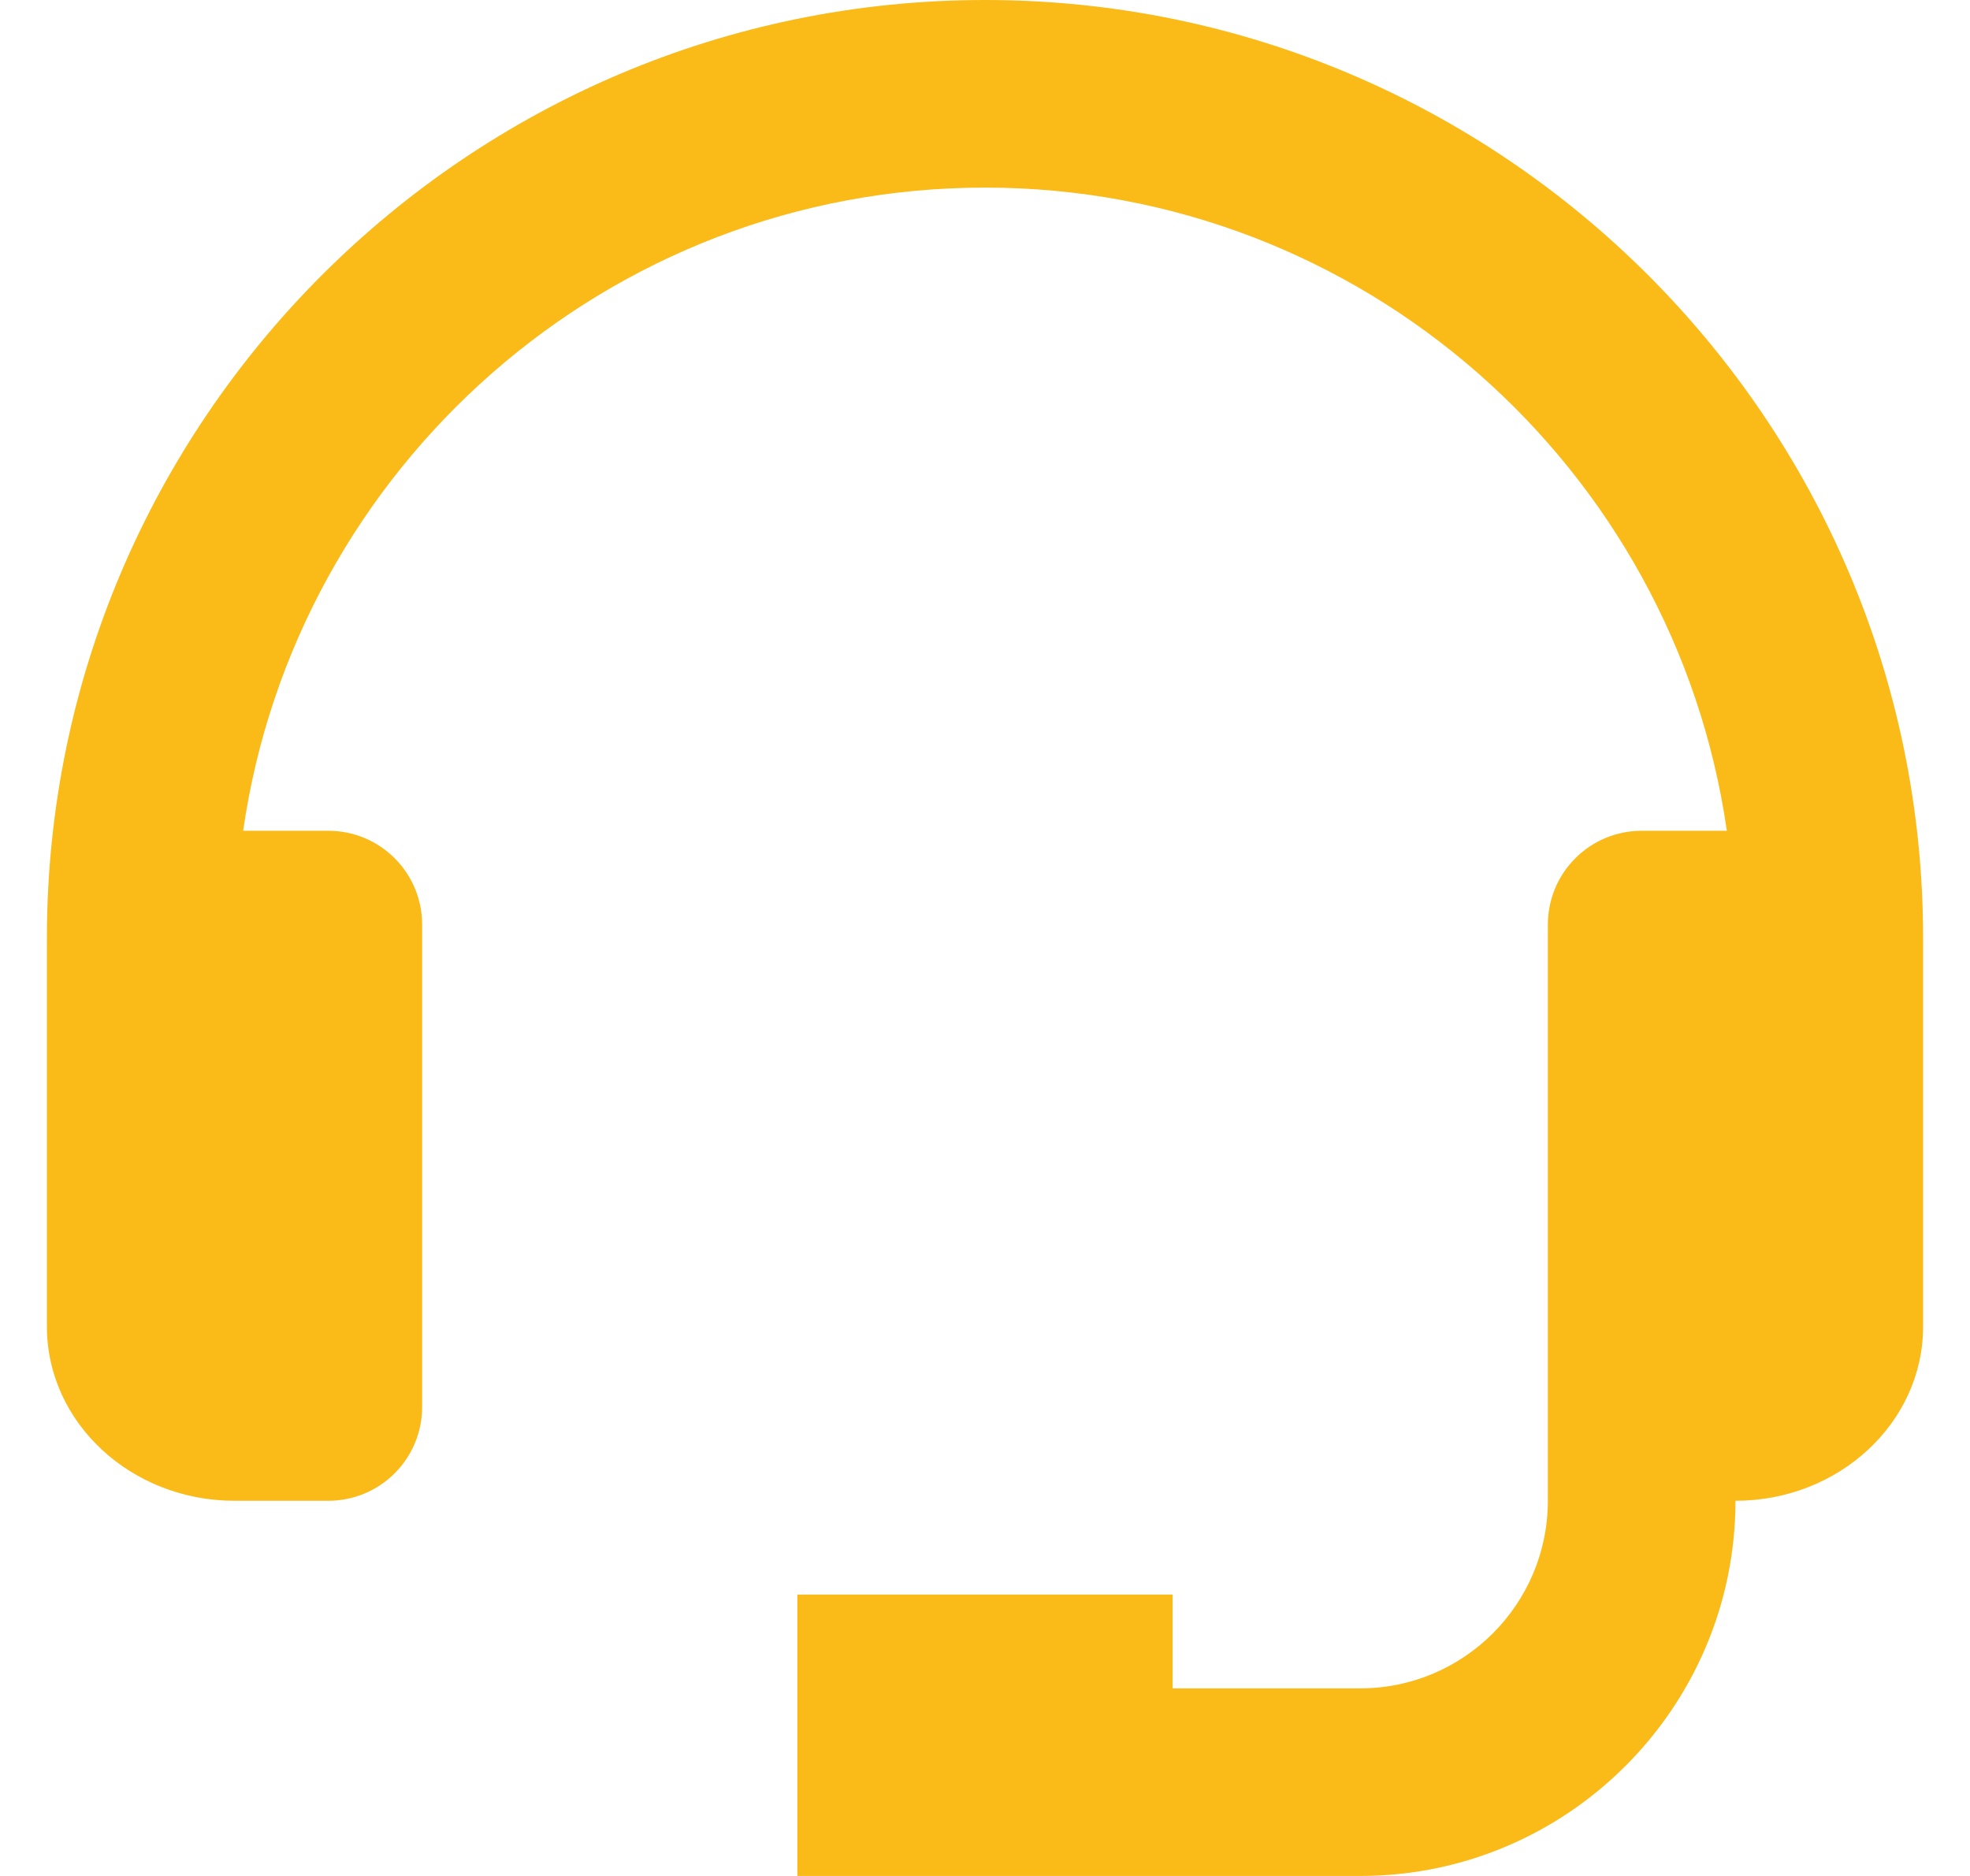
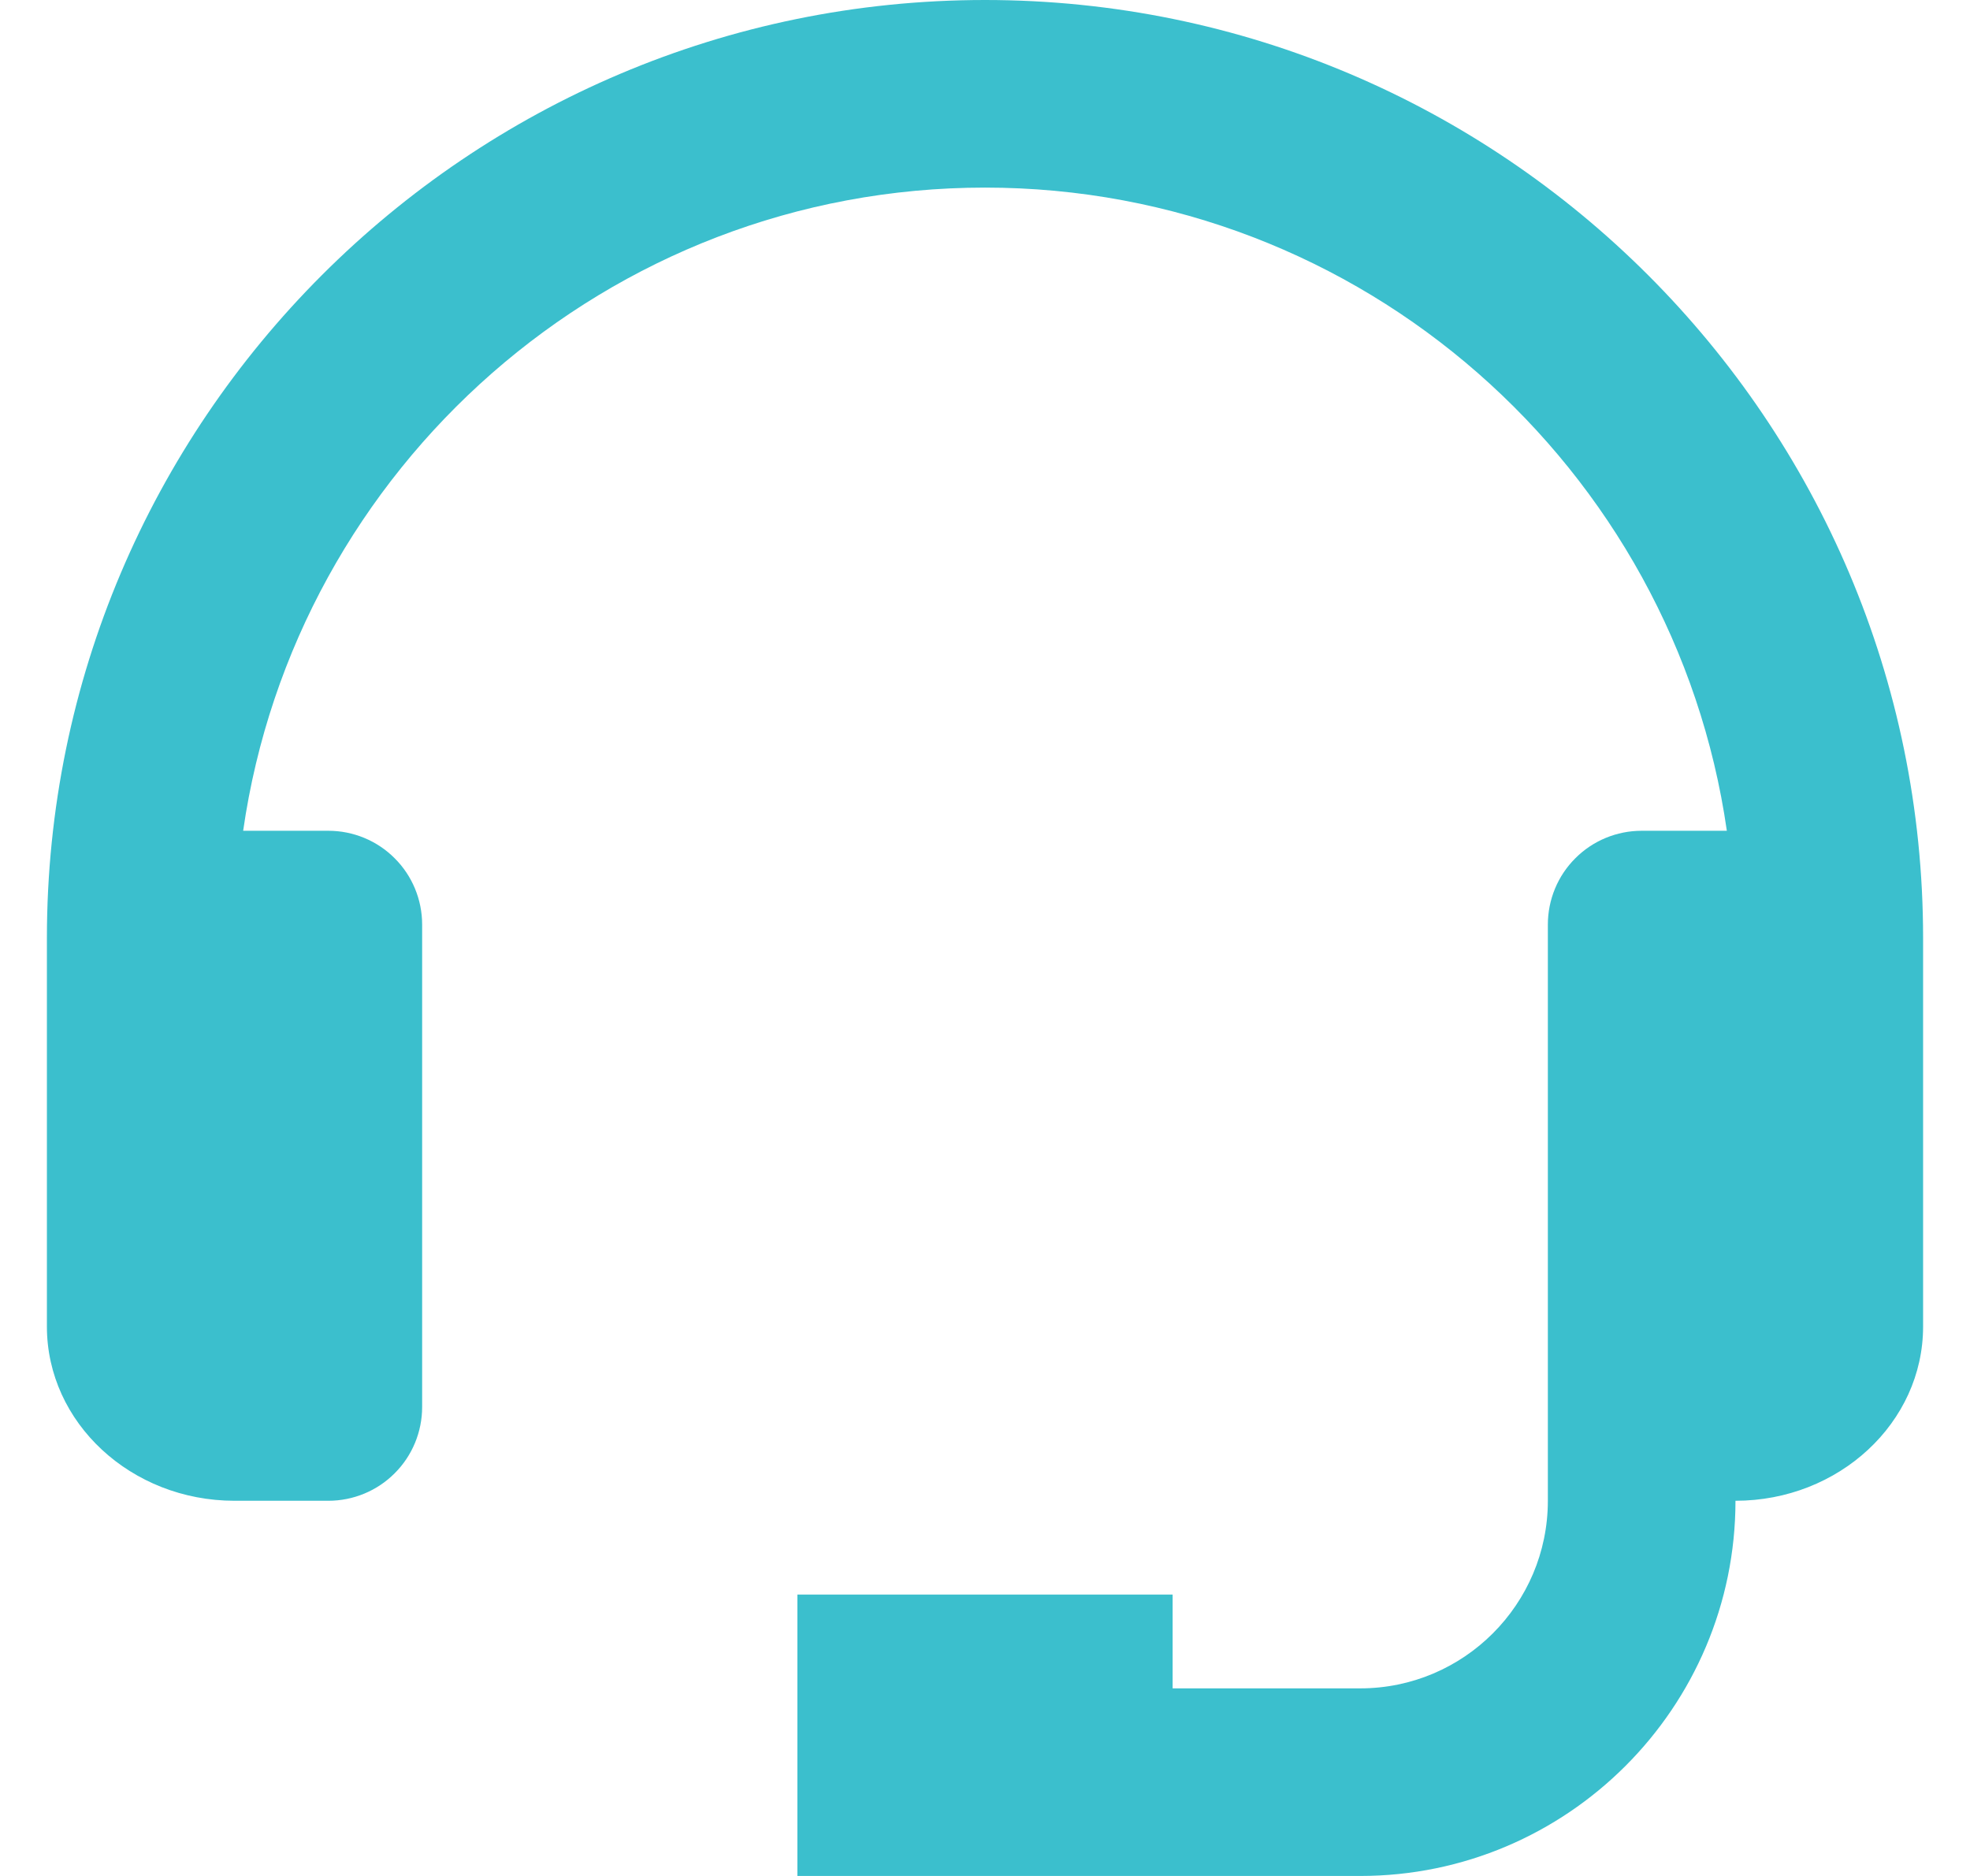
<svg xmlns="http://www.w3.org/2000/svg" width="21" height="20" viewBox="0 0 21 20" fill="none">
-   <path d="M10.5 0C4.986 0 0.5 4.486 0.5 10V14.143C0.5 15.167 1.397 16 2.5 16H3.5C3.765 16 4.02 15.895 4.207 15.707C4.395 15.52 4.5 15.265 4.5 15V9.857C4.5 9.592 4.395 9.337 4.207 9.15C4.02 8.962 3.765 8.857 3.5 8.857H2.592C3.148 4.987 6.478 2 10.5 2C14.522 2 17.852 4.987 18.408 8.857H17.5C17.235 8.857 16.98 8.962 16.793 9.15C16.605 9.337 16.5 9.592 16.5 9.857V16C16.5 17.103 15.603 18 14.5 18H12.5V17H8.5V20H14.5C16.706 20 18.5 18.206 18.5 16C19.603 16 20.5 15.167 20.5 14.143V10C20.5 4.486 16.014 0 10.5 0Z" fill="#FABA17" />
+   <path d="M10.5 0C4.986 0 0.5 4.486 0.5 10V14.143C0.5 15.167 1.397 16 2.5 16H3.5C3.765 16 4.02 15.895 4.207 15.707C4.395 15.52 4.5 15.265 4.5 15V9.857C4.5 9.592 4.395 9.337 4.207 9.15C4.02 8.962 3.765 8.857 3.5 8.857H2.592C3.148 4.987 6.478 2 10.5 2C14.522 2 17.852 4.987 18.408 8.857H17.5C17.235 8.857 16.98 8.962 16.793 9.15C16.605 9.337 16.5 9.592 16.5 9.857V16C16.5 17.103 15.603 18 14.5 18H12.5V17H8.5V20H14.5C16.706 20 18.5 18.206 18.5 16C19.603 16 20.5 15.167 20.5 14.143V10C20.5 4.486 16.014 0 10.5 0Z" fill="#3BBFCD" />
</svg>
